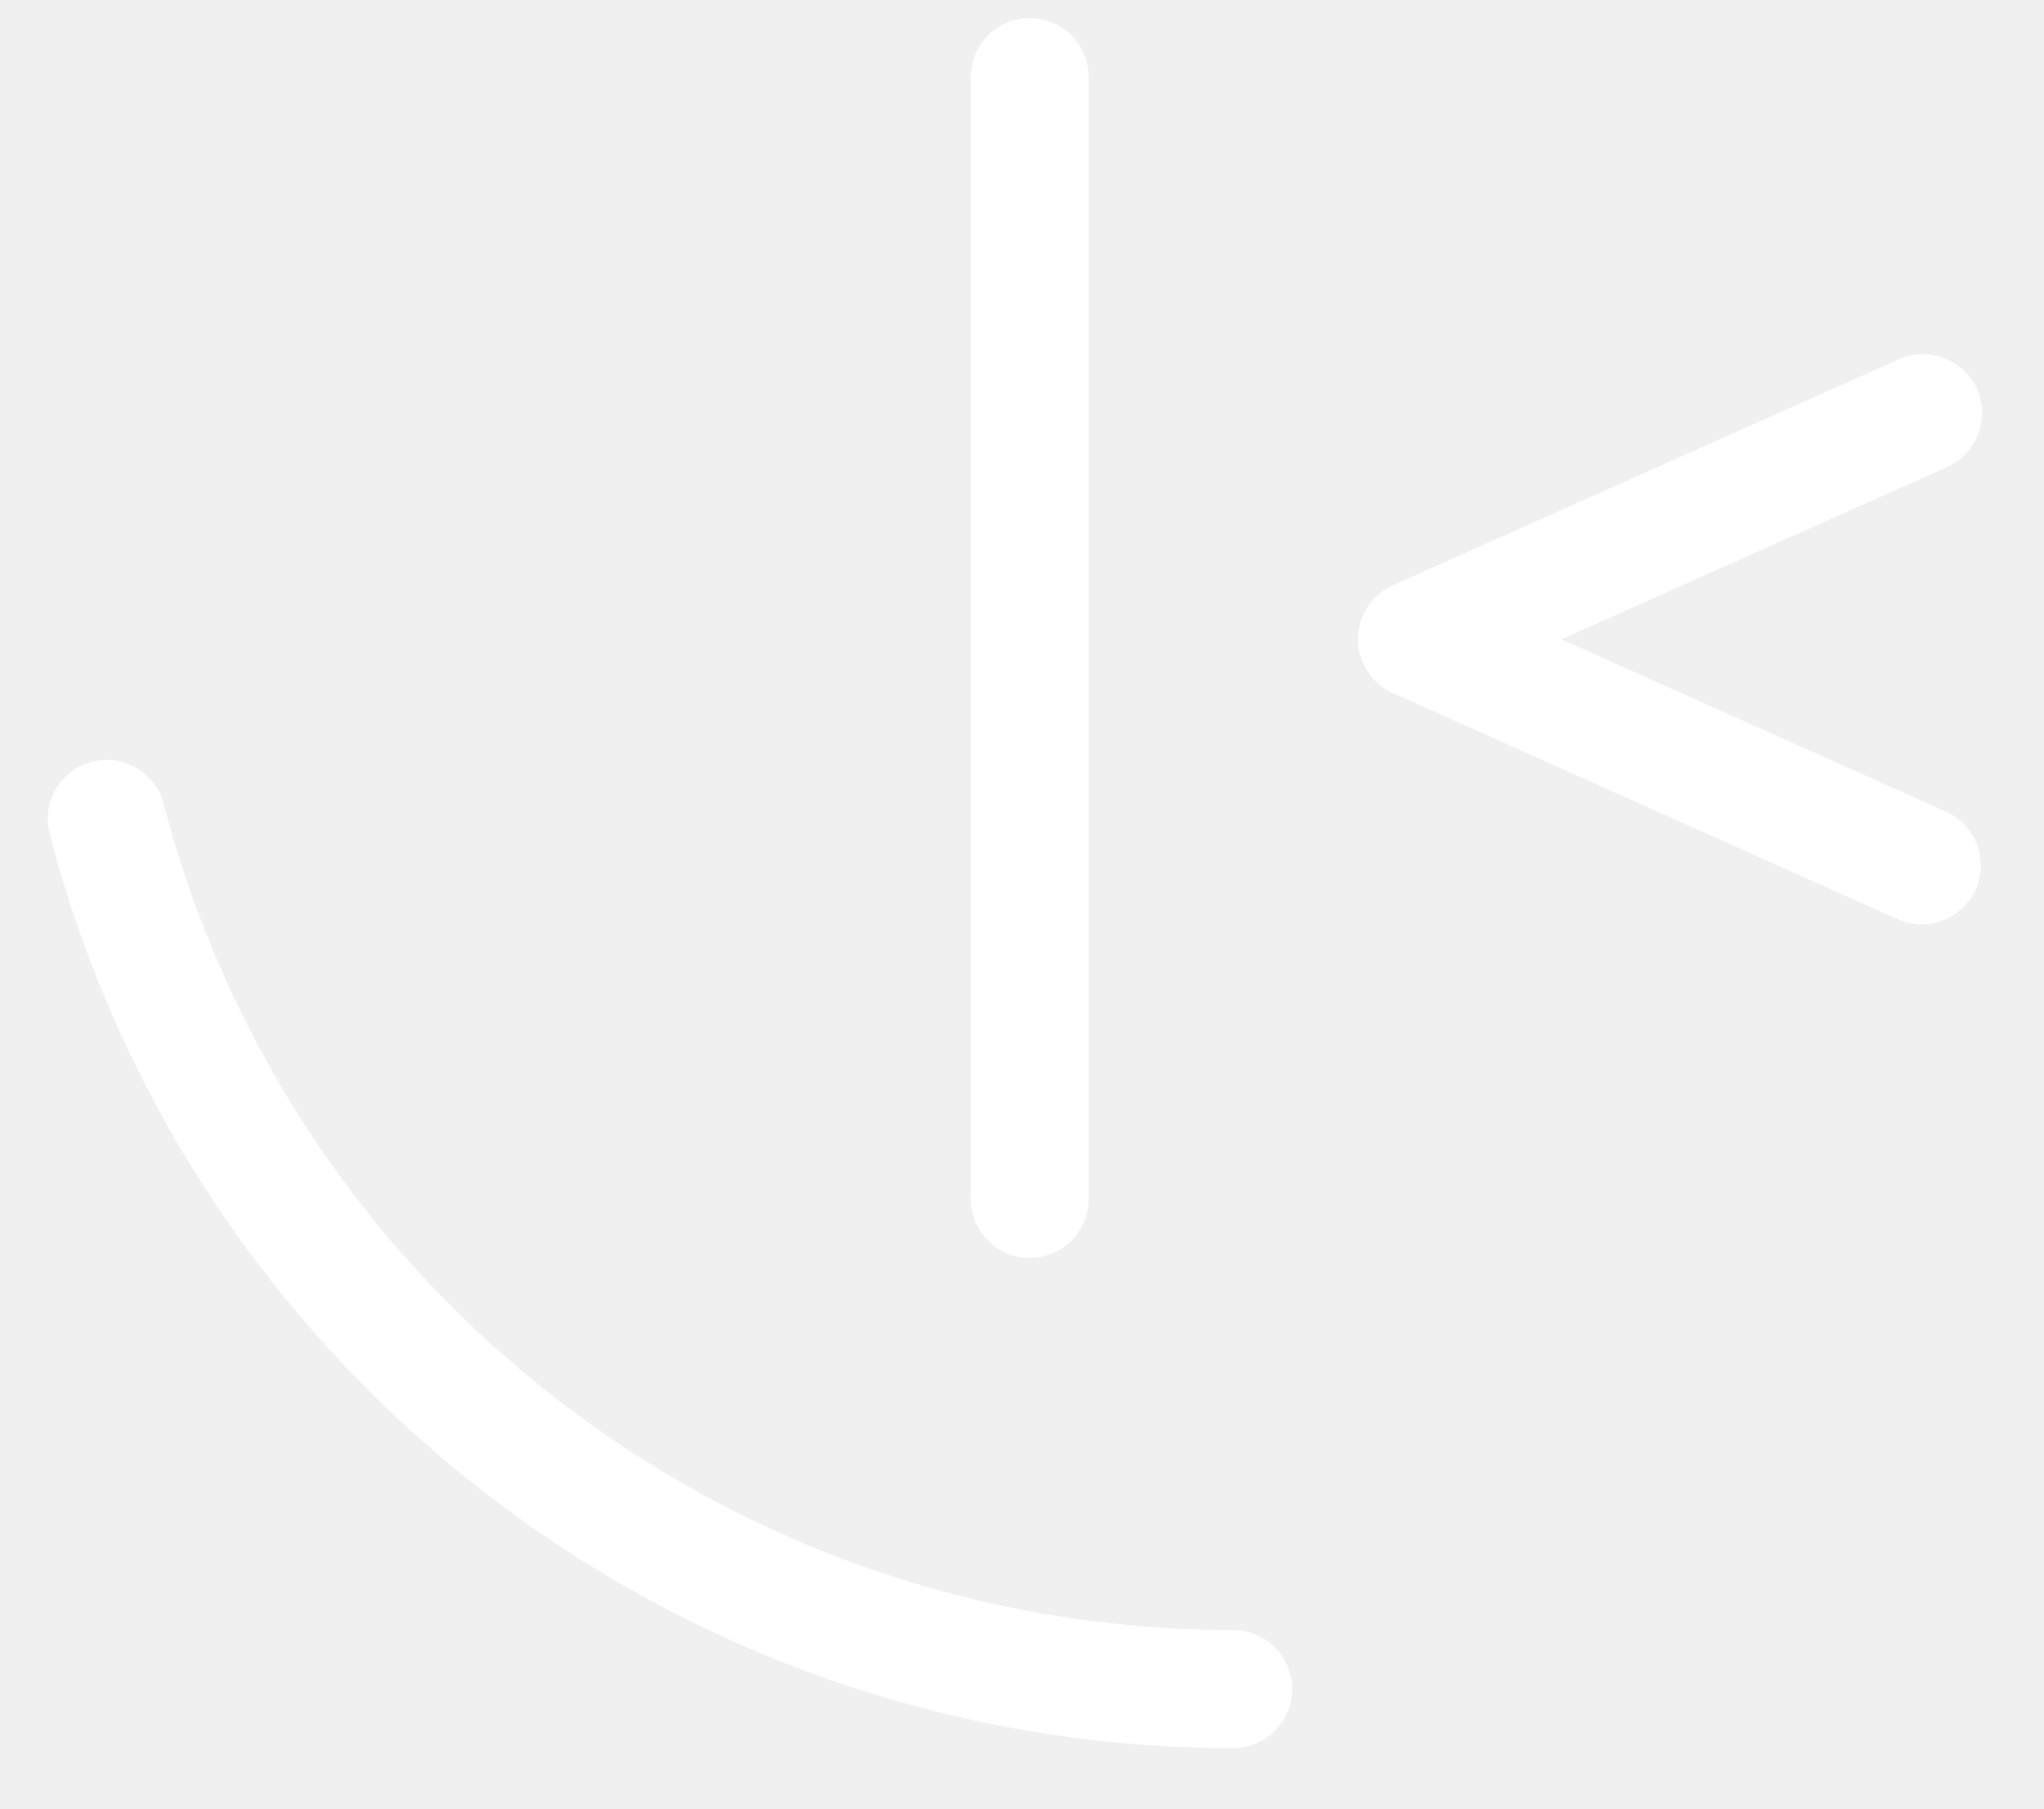
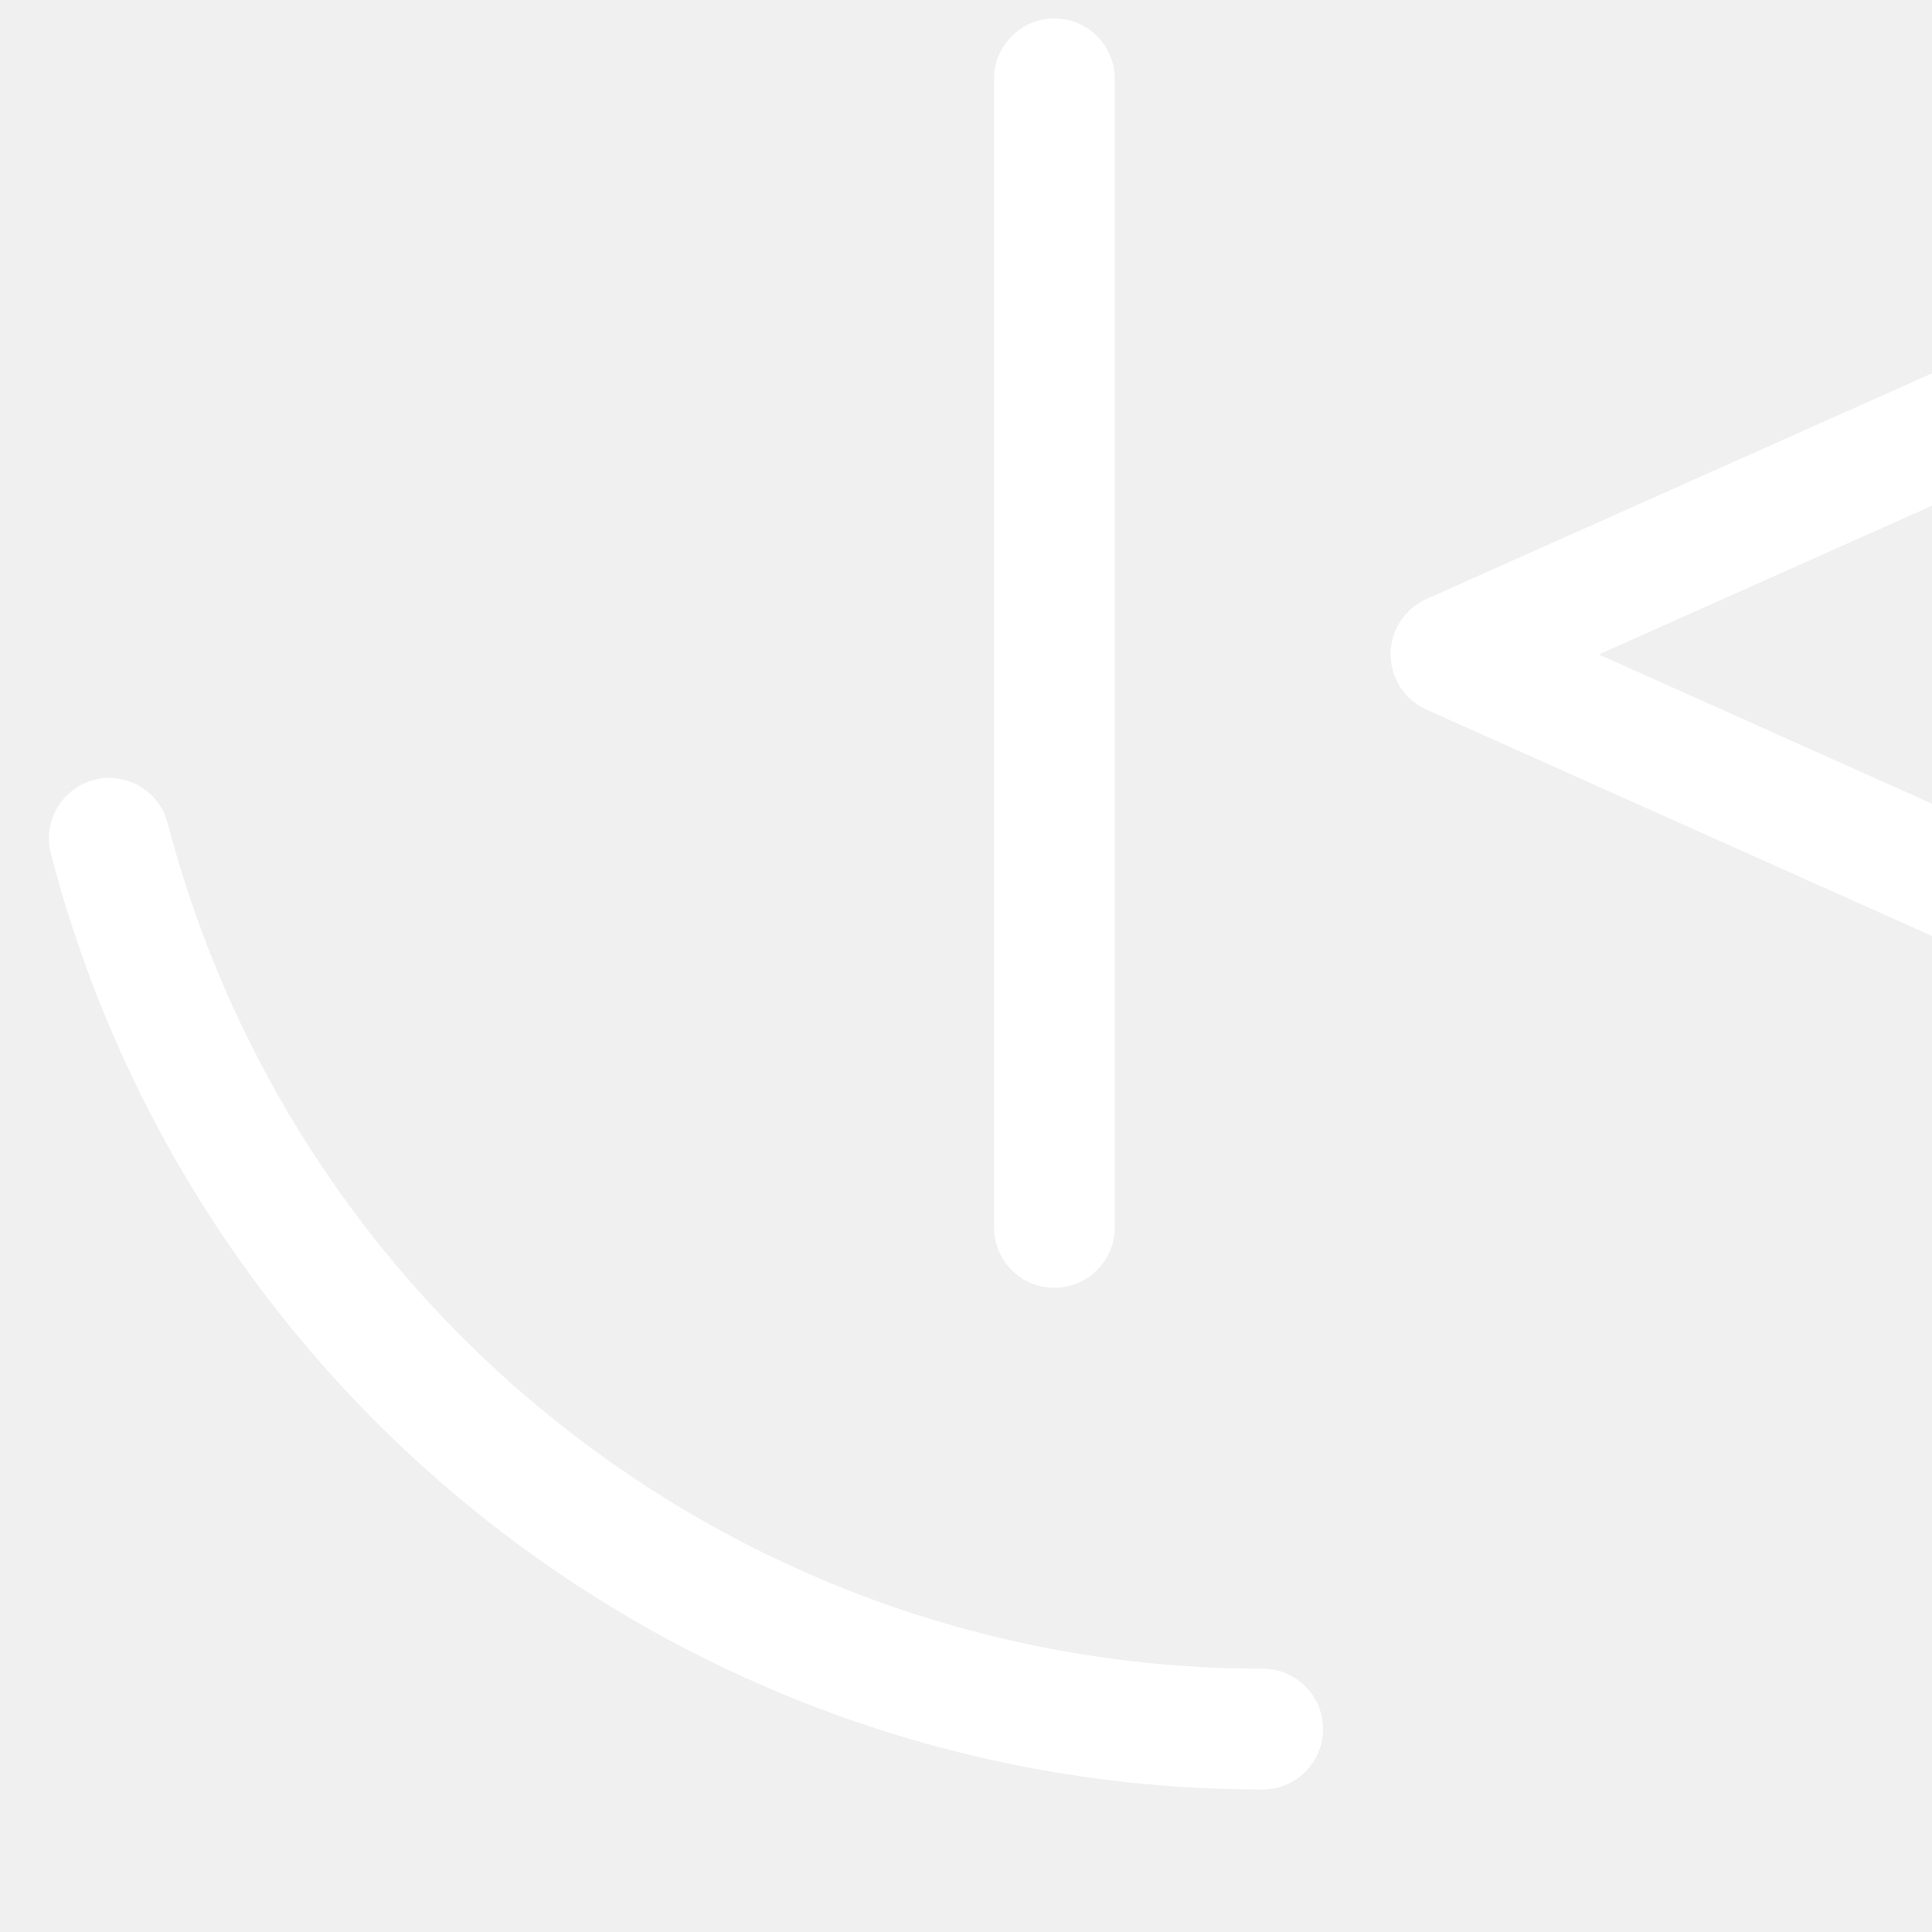
- <svg xmlns="http://www.w3.org/2000/svg" width="26" height="23">
+ <svg xmlns="http://www.w3.org/2000/svg" width="24" height="24" viewBox="0 0 24 24">
  <path fill="#FFF" d="M13.084.23a.751.751 0 0 0-.736.75v14.267a.75.75 0 1 0 1.5 0V.98a.75.75 0 0 0-.763-.75ZM24.44 4.504a.752.752 0 0 0-.284.064l-6.44 2.875a.752.752 0 0 0 0 1.37l6.44 2.884a.75.75 0 0 0 .612-1.369L19.861 8.13l4.907-2.191a.753.753 0 0 0 .38-.99.752.752 0 0 0-.708-.444ZM1.371 9.663a.752.752 0 0 0-.74.938C2.41 17.447 8.603 22.23 15.685 22.23a.75.75 0 1 0 0-1.501A14.053 14.053 0 0 1 2.083 10.225a.75.75 0 0 0-.712-.561v-.001Z" />
</svg>
